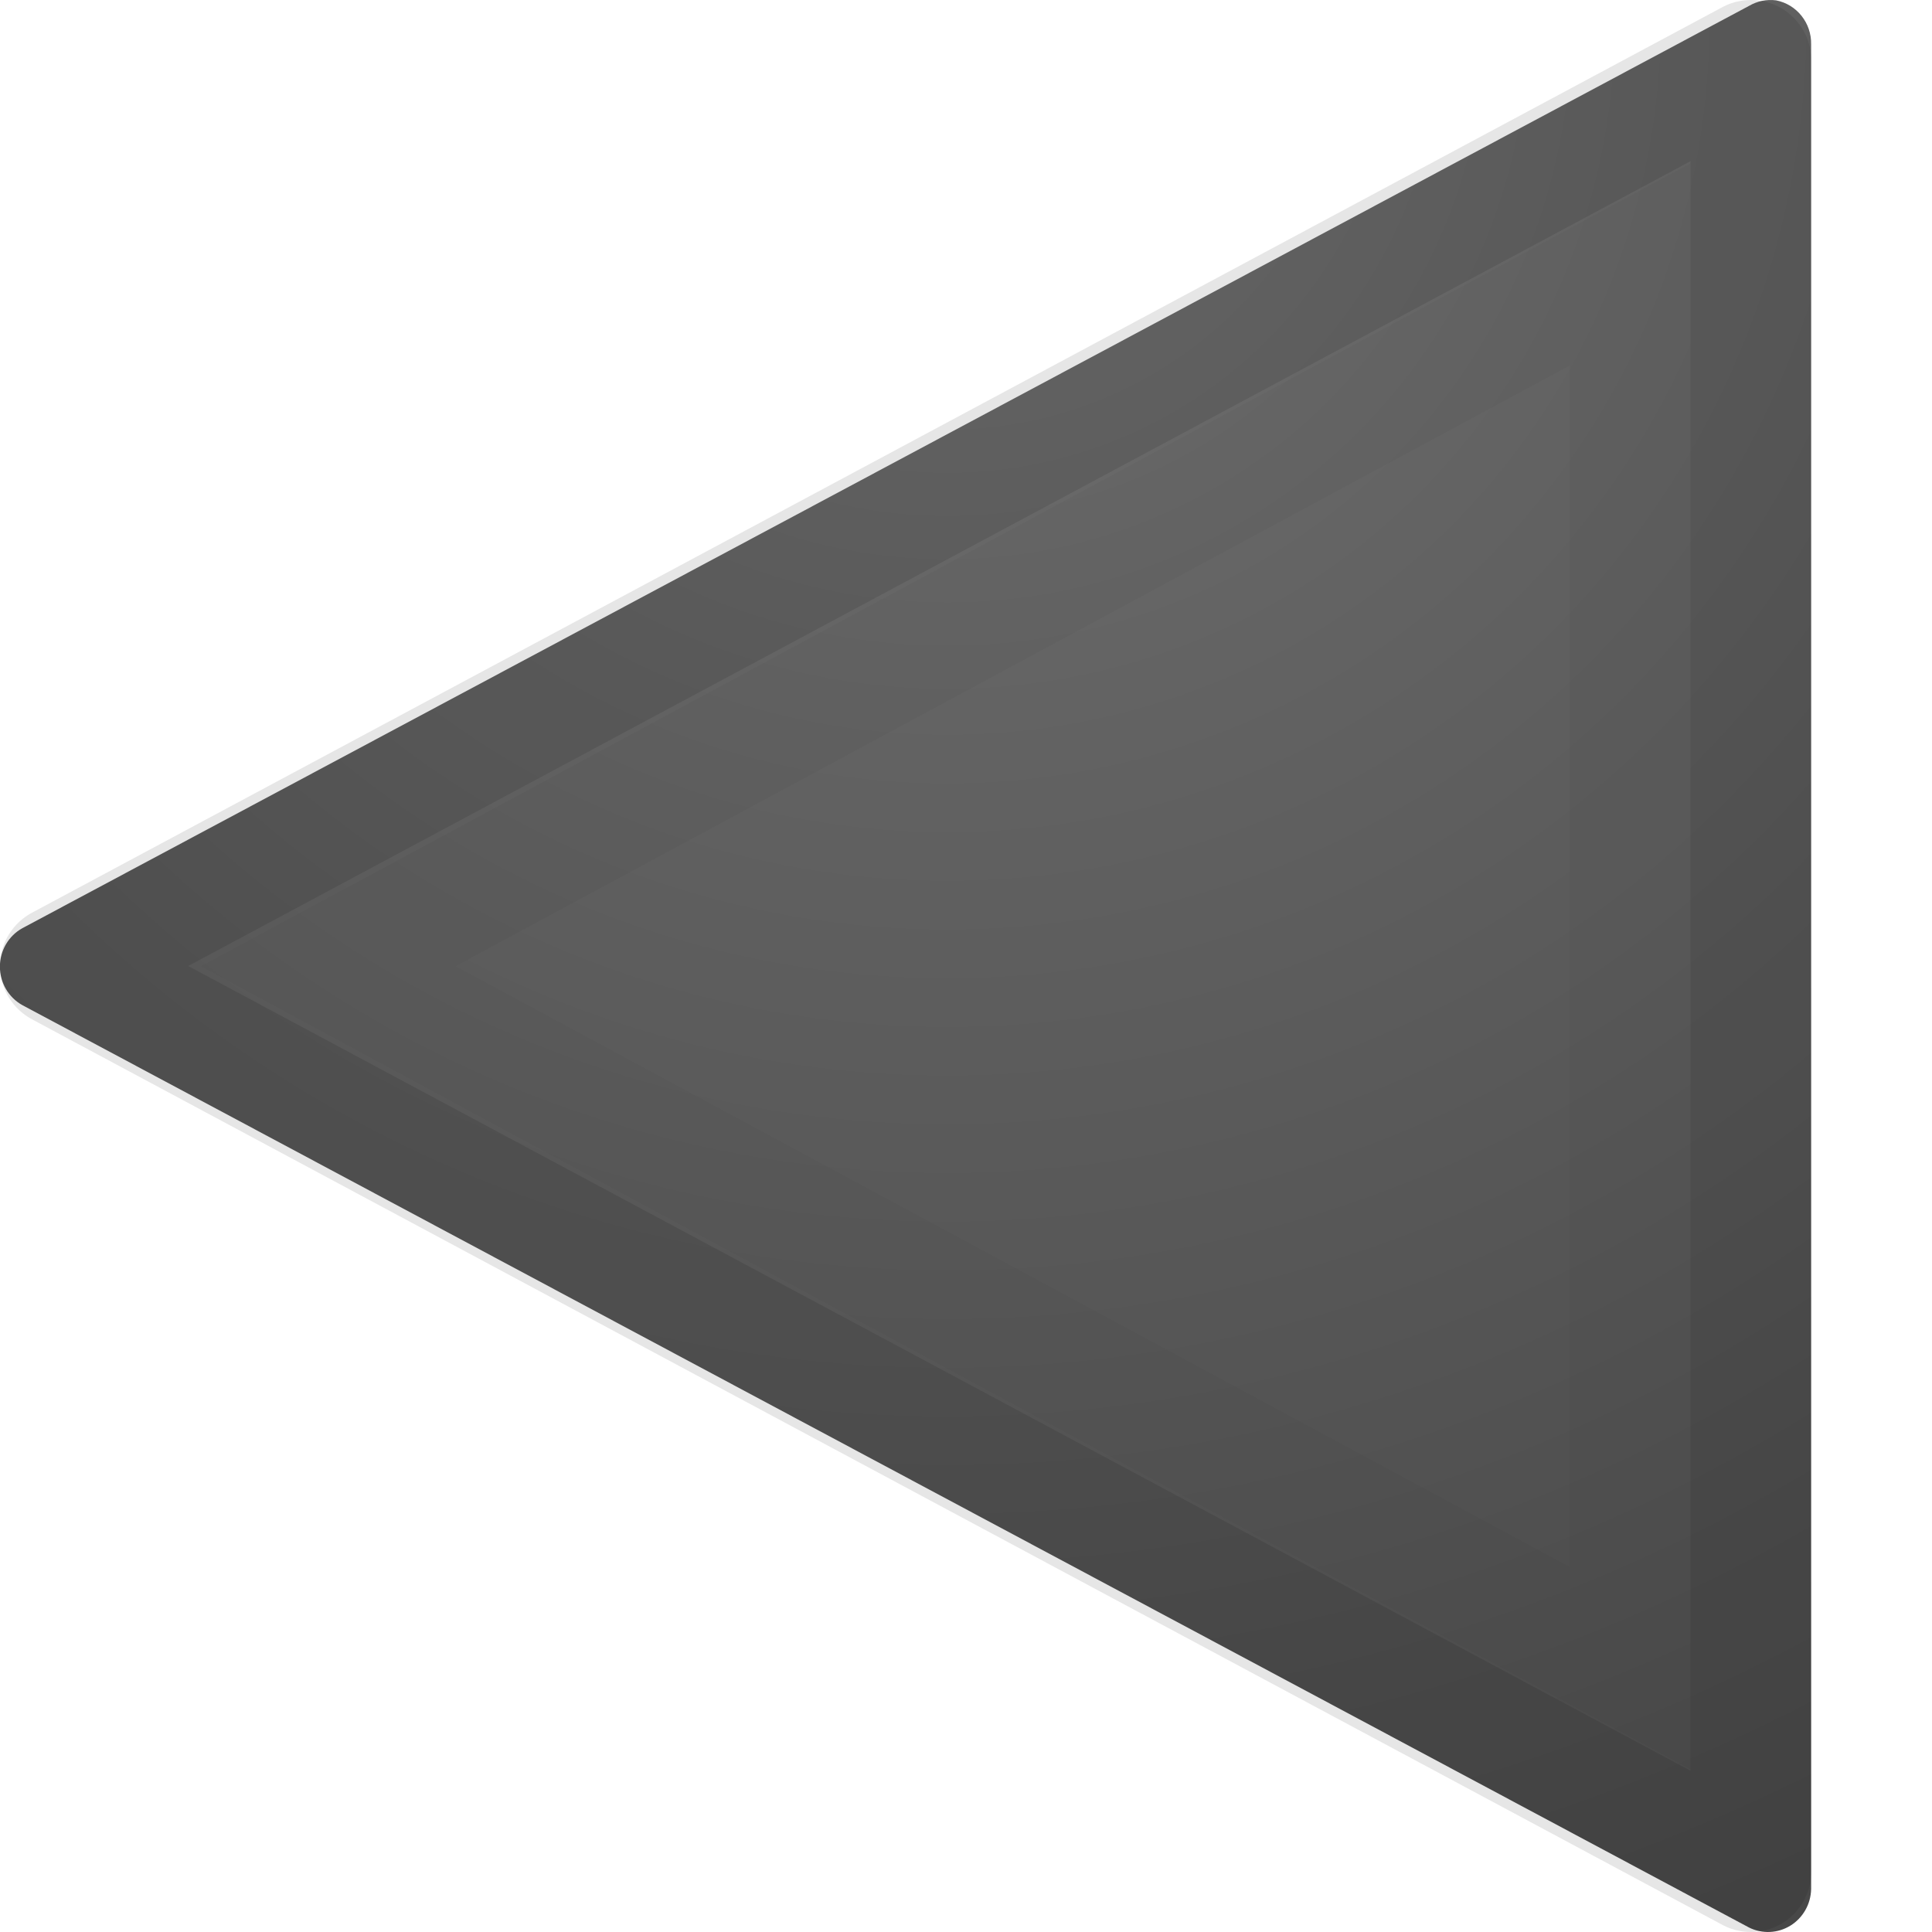
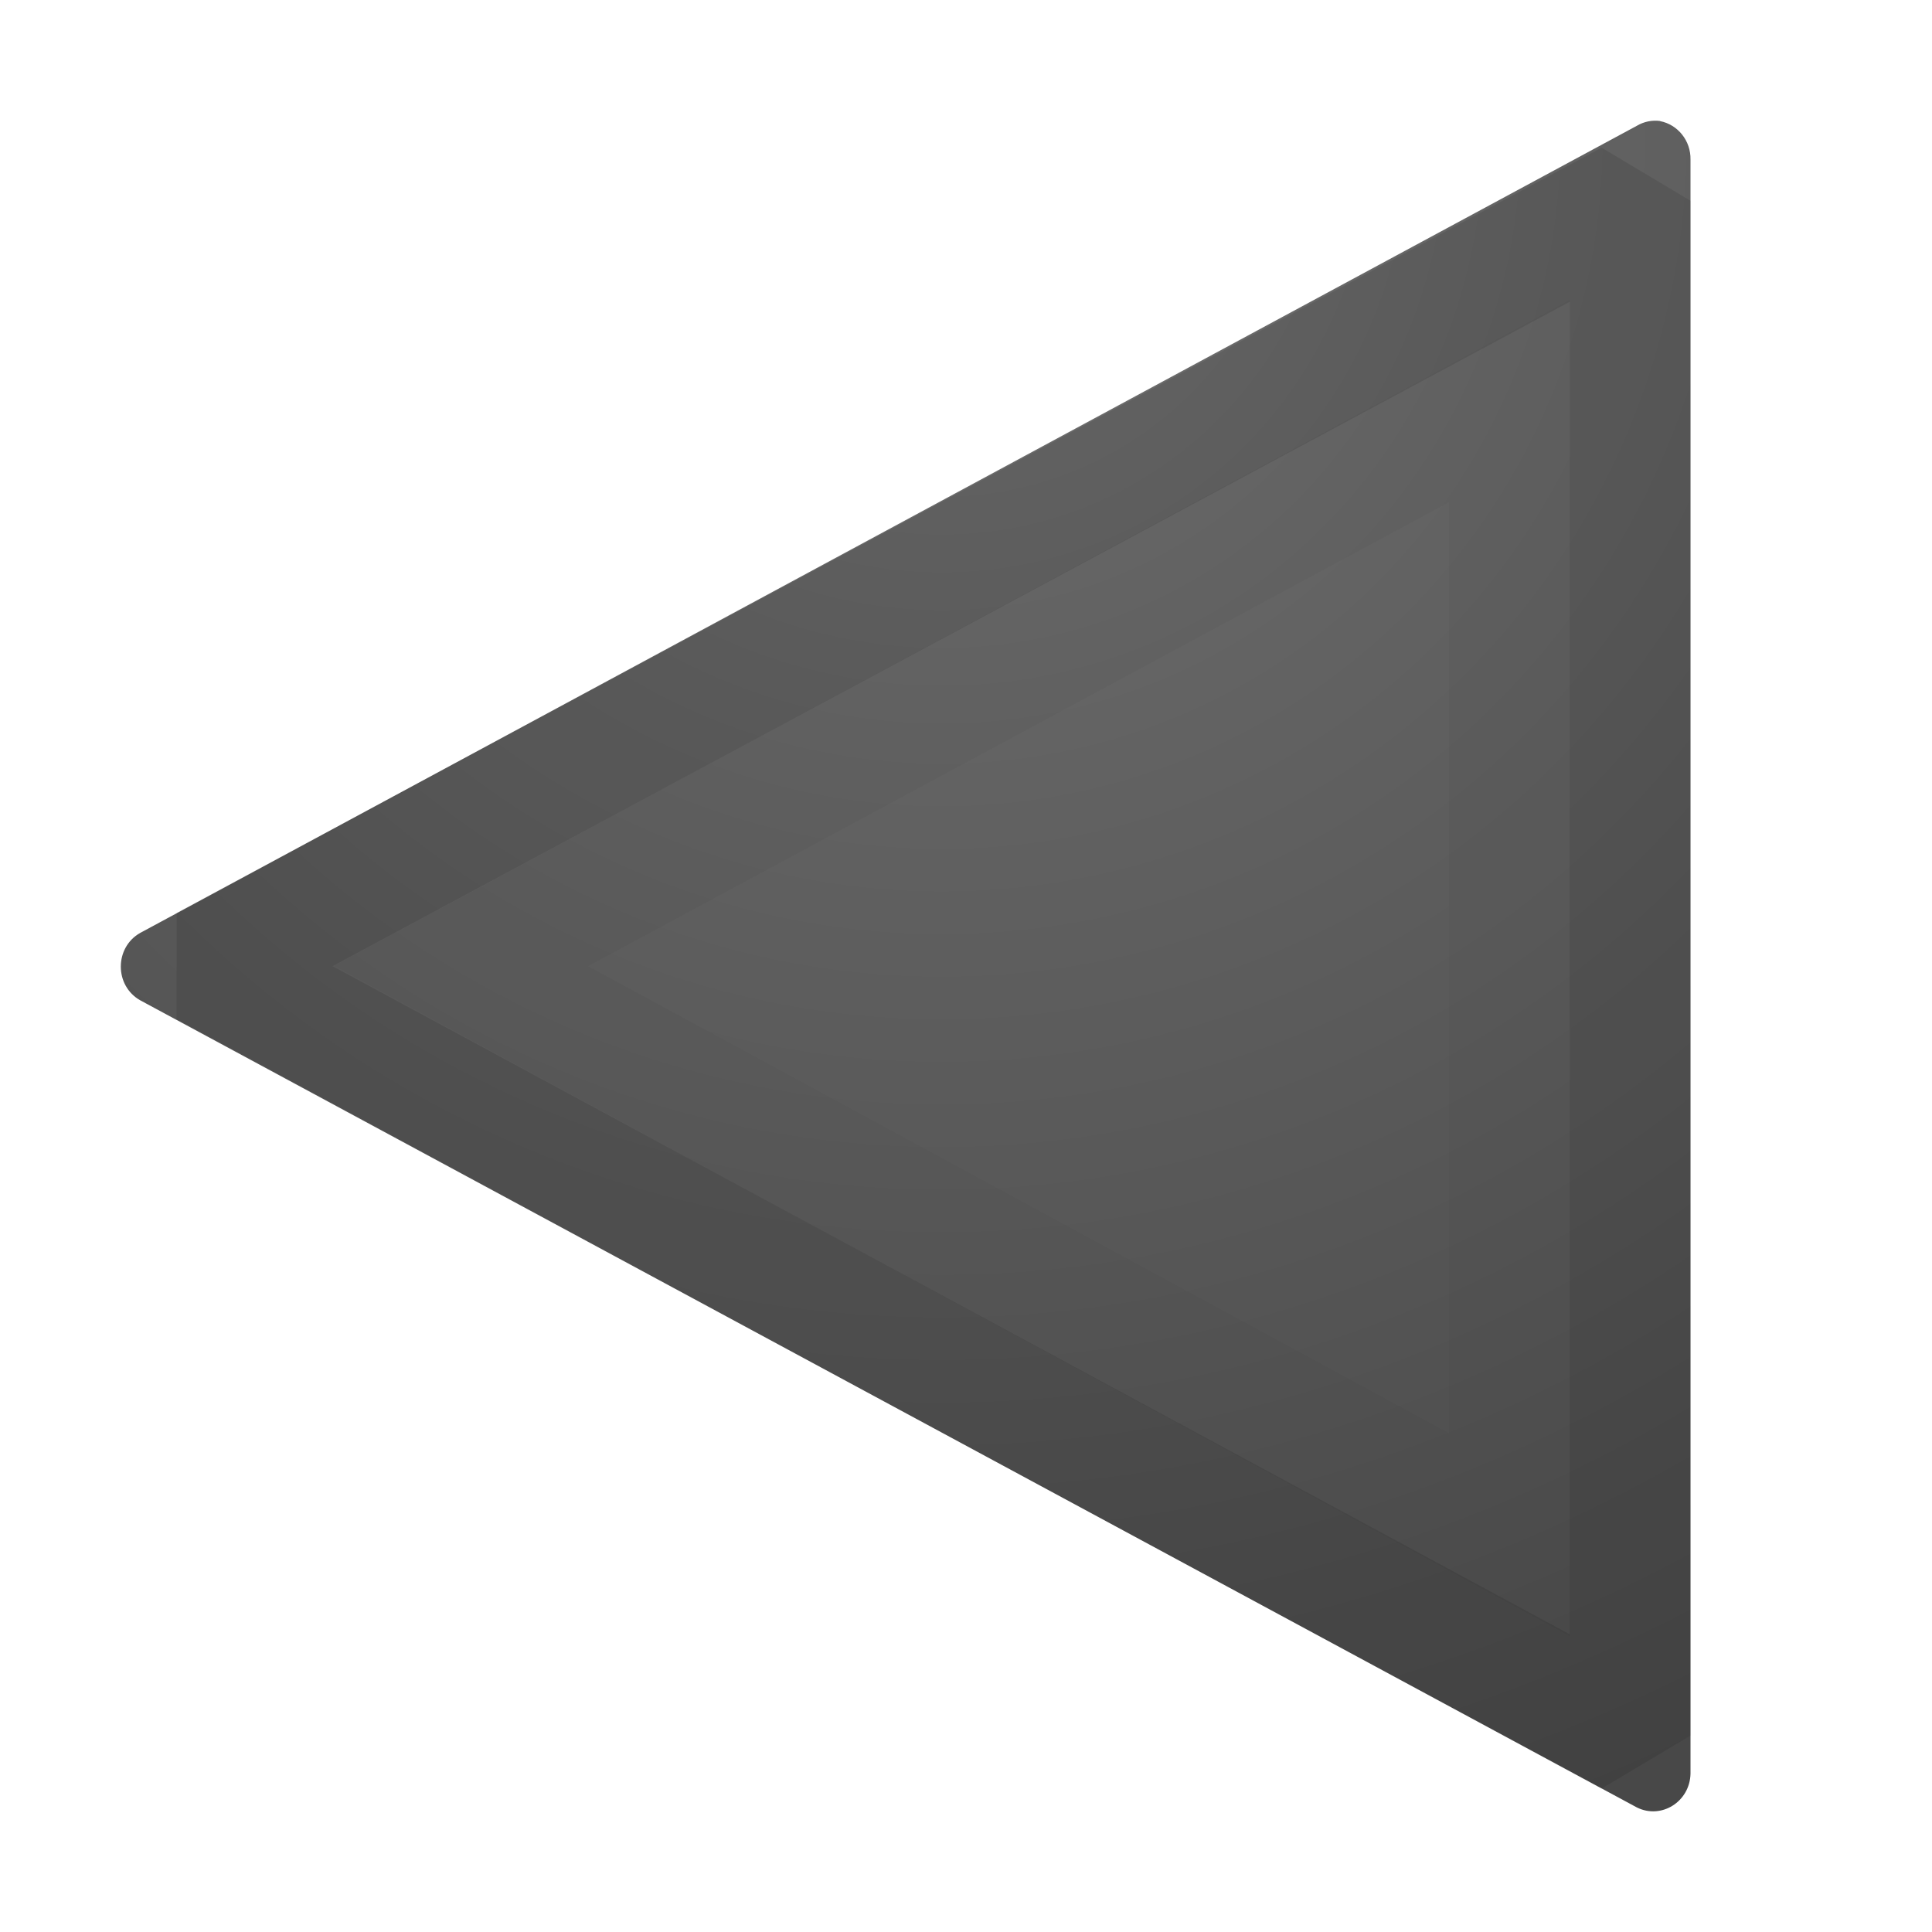
<svg xmlns="http://www.w3.org/2000/svg" xmlns:xlink="http://www.w3.org/1999/xlink" id="svg5280" height="16" width="16" version="1.1">
  <defs id="defs5282">
-     <radialGradient xlink:href="#linearGradient2867-449-88-871-390-598-476-591-434-148-57-177-641-289-620-227-114-444-680-744-4-1-5-0" id="radialGradient3047" gradientUnits="userSpaceOnUse" gradientTransform="matrix(0,1.091271,1.089802,0,28.5569,-17.51389)" cx="16.202" cy="-19.005" fx="16.202" fy="-19.005" r="20" />
    <linearGradient id="linearGradient2867-449-88-871-390-598-476-591-434-148-57-177-641-289-620-227-114-444-680-744-4-1-5-0">
      <stop offset="0" style="stop-color:#737373;stop-opacity:1" id="stop5430-5-0-6-8" />
      <stop offset="0.262" style="stop-color:#636363;stop-opacity:1" id="stop5432-2-0-5-5" />
      <stop offset="0.705" style="stop-color:#4b4b4b;stop-opacity:1" id="stop5434-9-6-9-2" />
      <stop offset="1" style="stop-color:#3f3f3f;stop-opacity:1" id="stop5436-2-7-7-7" />
    </linearGradient>
+     <radialGradient xlink:href="#linearGradient2867-449-88-871-390-598-476-591-434-148-57-177-641-289-620-227-114-444-680-744-4-1-5-0" id="radialGradient3047-3" gradientUnits="userSpaceOnUse" gradientTransform="matrix(0,0.9548625,0.9444947,0,25.74928,-14.32465)" cx="16.202" cy="-19.005" fx="16.202" fy="-19.005" r="20" />
  </defs>
-   <path d="m 14.709,0.003 a 0.357,0.363 0 0 1 0.29,0.364 V 15.645 a 0.357,0.363 0 0 1 -0.514,0.318 L 0.185,8.324 a 0.357,0.363 0 0 1 0,-0.637 L 14.486,0.048 a 0.357,0.363 0 0 1 0.223,-0.045 z" id="path4167-0" style="color:#000000;display:inline;overflow:visible;visibility:visible;fill:url(#radialGradient3047);fill-opacity:1;fill-rule:nonzero;stroke:none;stroke-width:1;marker:none;enable-background:accumulate" />
-   <path d="M 14.5,15.5 V 0.5 L 0.5,8 Z" id="path3375-1" style="color:#000000;display:inline;overflow:visible;visibility:visible;opacity:0.1;fill:none;stroke:#000000;stroke-width:1;stroke-linecap:round;stroke-linejoin:round;stroke-miterlimit:4;stroke-dasharray:none;stroke-dashoffset:0;stroke-opacity:1;marker:none;enable-background:accumulate" />
-   <path d="M 13.5,2.19 V 13.815 L 2.719,8.002 Z" id="path4220-4" style="color:#000000;display:inline;overflow:visible;visibility:visible;opacity:0.03;fill:none;stroke:#000000;stroke-width:1;stroke-linecap:butt;stroke-linejoin:miter;stroke-miterlimit:4;stroke-dasharray:none;stroke-dashoffset:0;stroke-opacity:1;marker:none;enable-background:accumulate" />
+   <path d="m 13.748,1.003 c 0.148,0.029 0.255,0.163 0.252,0.318 V 14.689 c -0.005,0.232 -0.242,0.381 -0.445,0.279 L 1.161,8.284 c -0.214,-0.121 -0.214,-0.437 0,-0.558 L 13.555,1.042 c 0.059,-0.035 0.127,-0.049 0.194,-0.04 z" id="path4167-0" style="color:#000000;display:inline;overflow:visible;visibility:visible;fill:url(#radialGradient3047-3);fill-opacity:1;fill-rule:nonzero;stroke:none;stroke-width:1;marker:none;enable-background:accumulate" />
+   <path d="M 13.5,14.373 V 1.663 l -11.8,6.337 z" id="path3375-1" style="color:#000000;display:inline;overflow:visible;visibility:visible;opacity:0.1;fill:none;stroke:#000000;stroke-width:1;stroke-linecap:round;stroke-linejoin:miter;stroke-miterlimit:1.9;stroke-dasharray:none;stroke-dashoffset:0;stroke-opacity:1;marker:none;paint-order:normal;enable-background:accumulate" />
+   <path d="m 12.5,3.322 v 9.388 l -8.68,-4.71 z" id="path4220-4" style="color:#000000;display:inline;overflow:visible;visibility:visible;opacity:0.03;fill:none;stroke:#000000;stroke-width:1;stroke-linecap:butt;stroke-linejoin:miter;stroke-miterlimit:4;stroke-dasharray:none;stroke-dashoffset:0;stroke-opacity:1;marker:none;enable-background:accumulate" />
</svg>
